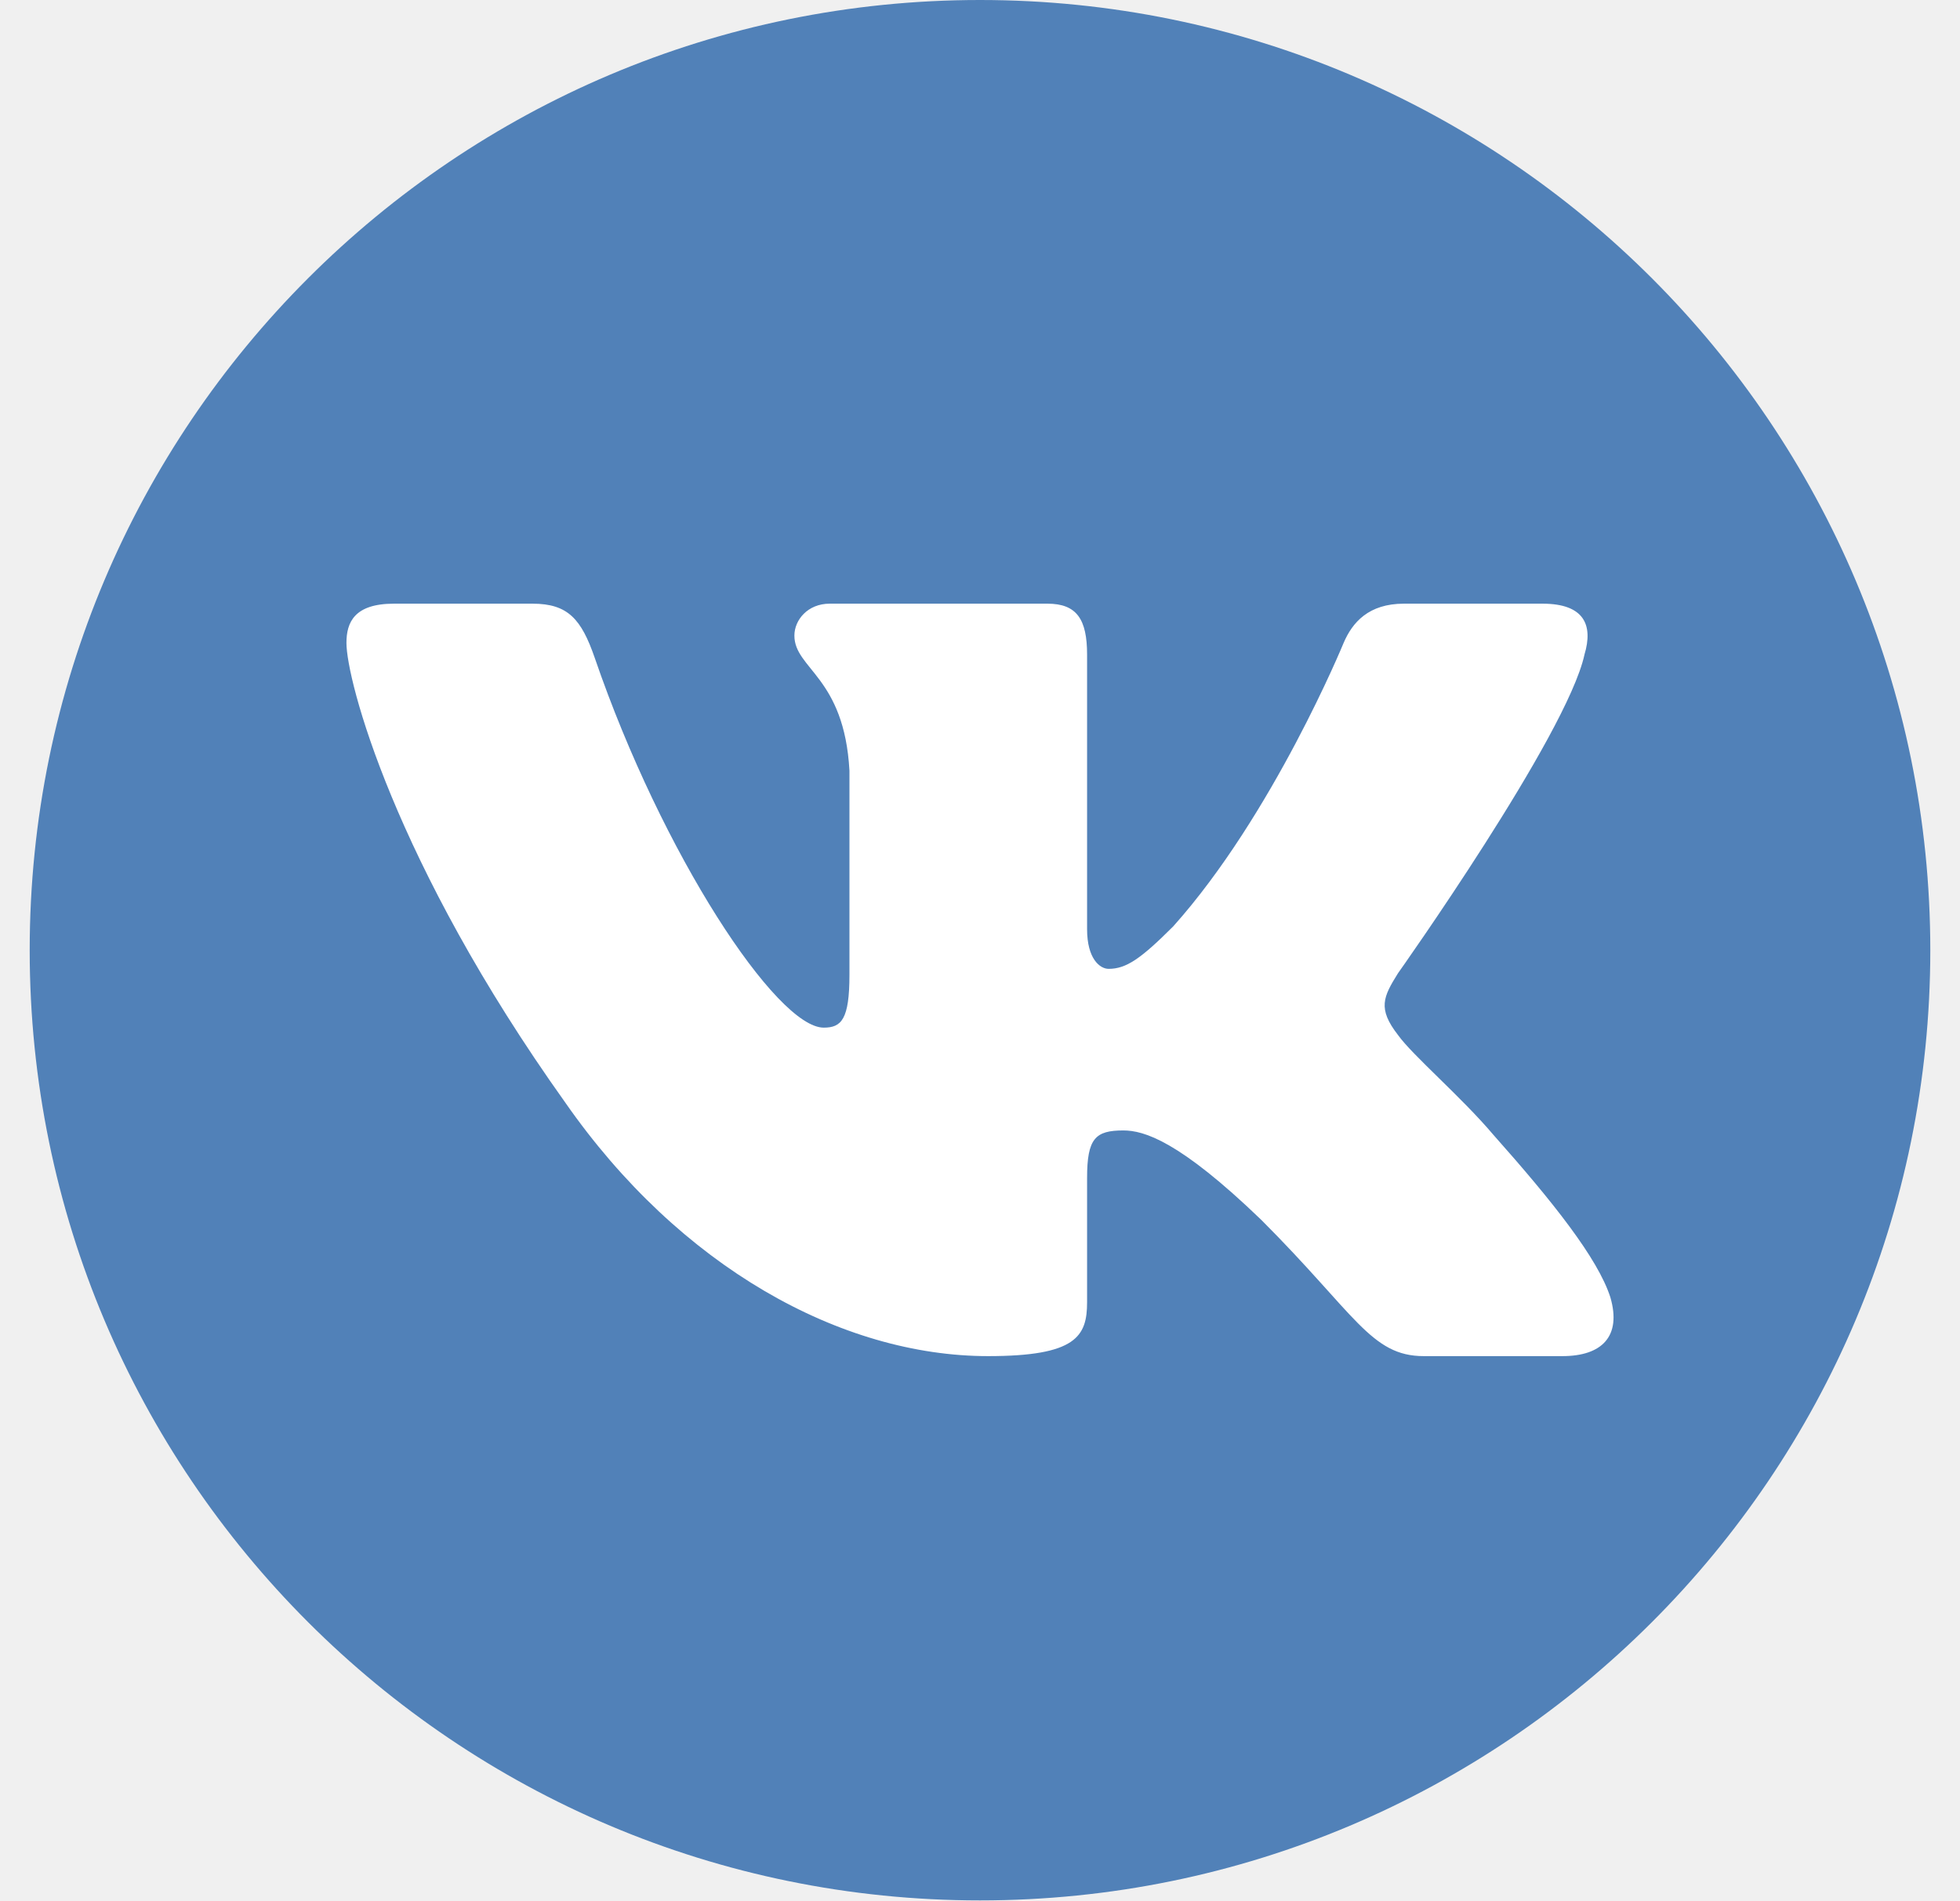
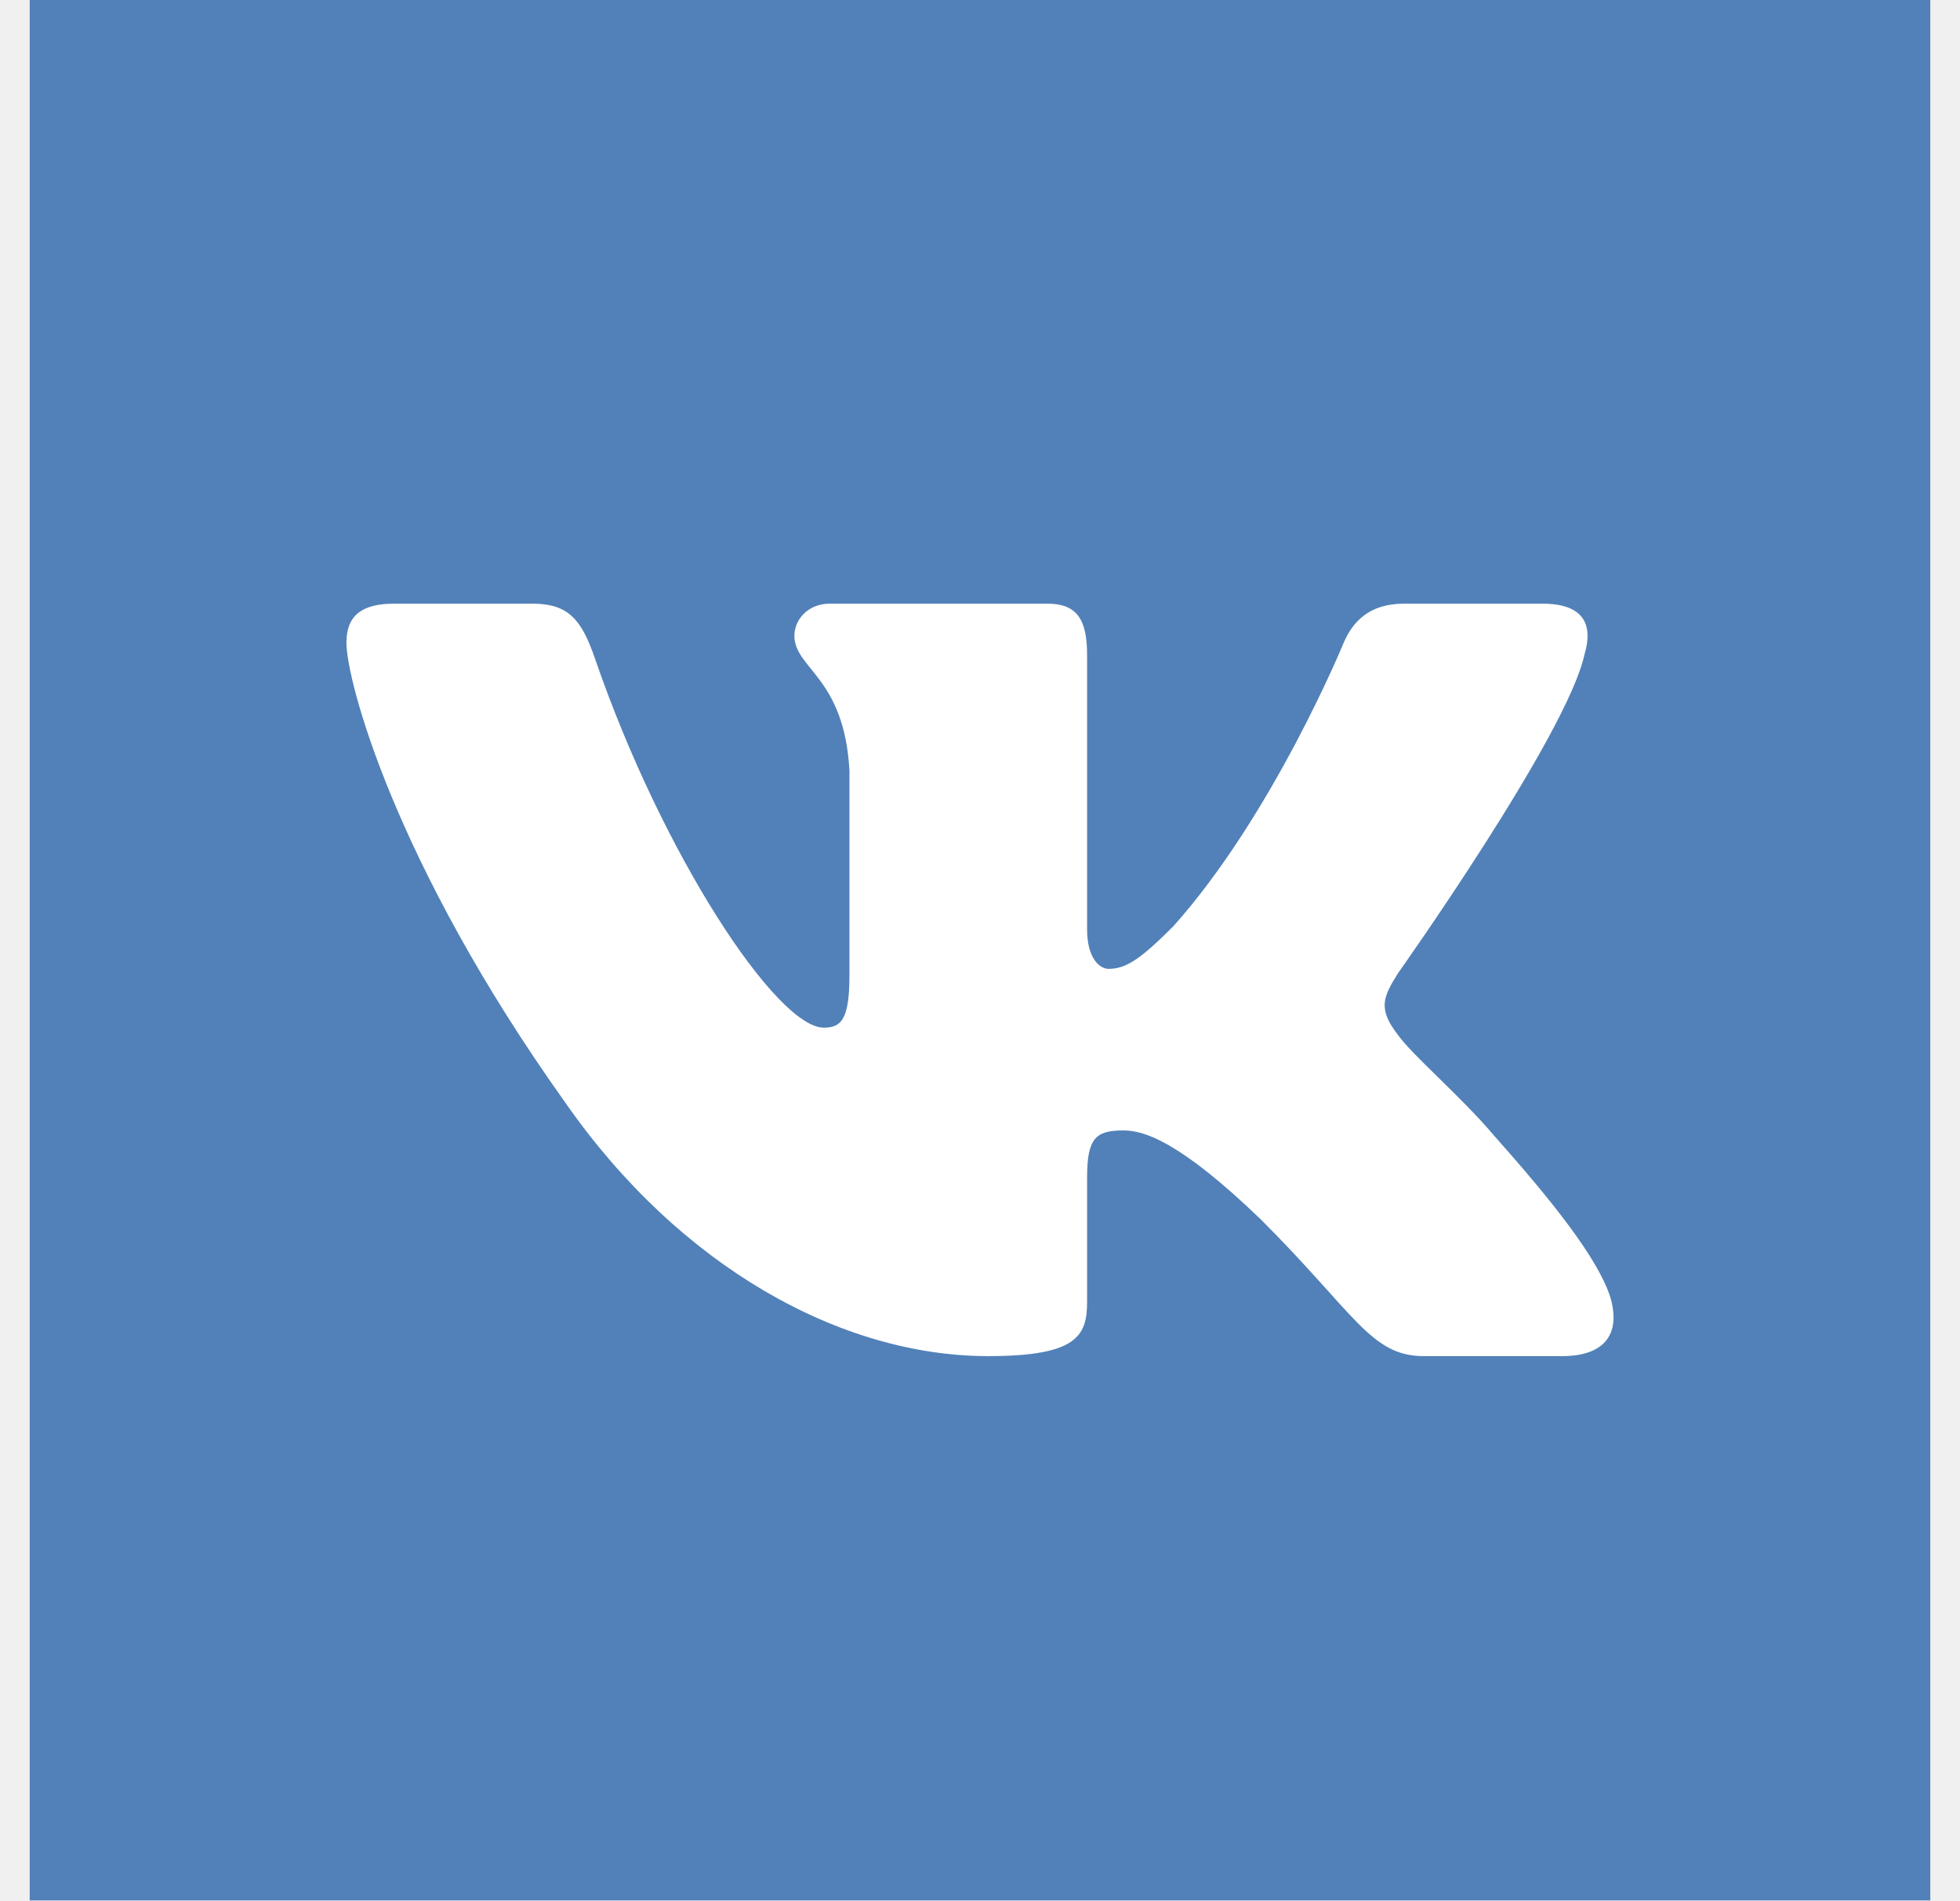
<svg xmlns="http://www.w3.org/2000/svg" width="33" height="32" viewBox="0 0 33 32" fill="none">
  <g clip-path="url(#clip0_1016_1635)">
-     <rect x="0.5" width="32" height="32" rx="16" fill="#5181B8" />
+     <rect x="0.5" width="32" height="32" rx="0" fill="#5181B8" />
    <path fill-rule="evenodd" clip-rule="evenodd" d="M26.677 11.023C26.826 10.529 26.677 10.165 25.971 10.165H23.637C23.044 10.165 22.77 10.479 22.622 10.826C22.622 10.826 21.435 13.719 19.754 15.598C19.21 16.142 18.963 16.314 18.666 16.314C18.517 16.314 18.303 16.142 18.303 15.647V11.023C18.303 10.43 18.131 10.165 17.636 10.165H13.969C13.598 10.165 13.375 10.441 13.375 10.702C13.375 11.265 14.215 11.394 14.302 12.977V16.414C14.302 17.167 14.166 17.304 13.869 17.304C13.078 17.304 11.153 14.398 10.012 11.073C9.788 10.427 9.564 10.165 8.967 10.165H6.633C5.967 10.165 5.833 10.479 5.833 10.826C5.833 11.444 6.625 14.51 9.517 18.565C11.446 21.334 14.163 22.835 16.636 22.835C18.119 22.835 18.303 22.502 18.303 21.927V19.834C18.303 19.168 18.443 19.035 18.913 19.035C19.259 19.035 19.853 19.208 21.238 20.543C22.82 22.125 23.081 22.835 23.971 22.835H26.305C26.971 22.835 27.305 22.502 27.113 21.844C26.902 21.188 26.147 20.237 25.144 19.109C24.6 18.466 23.784 17.773 23.537 17.427C23.191 16.982 23.29 16.785 23.537 16.389C23.537 16.389 26.38 12.383 26.677 11.024V11.023Z" fill="white" />
  </g>
  <defs>
    <clipPath id="clip0_1016_1635">
      <rect width="32" height="32" fill="white" transform="translate(0.5)" />
    </clipPath>
  </defs>
</svg>
